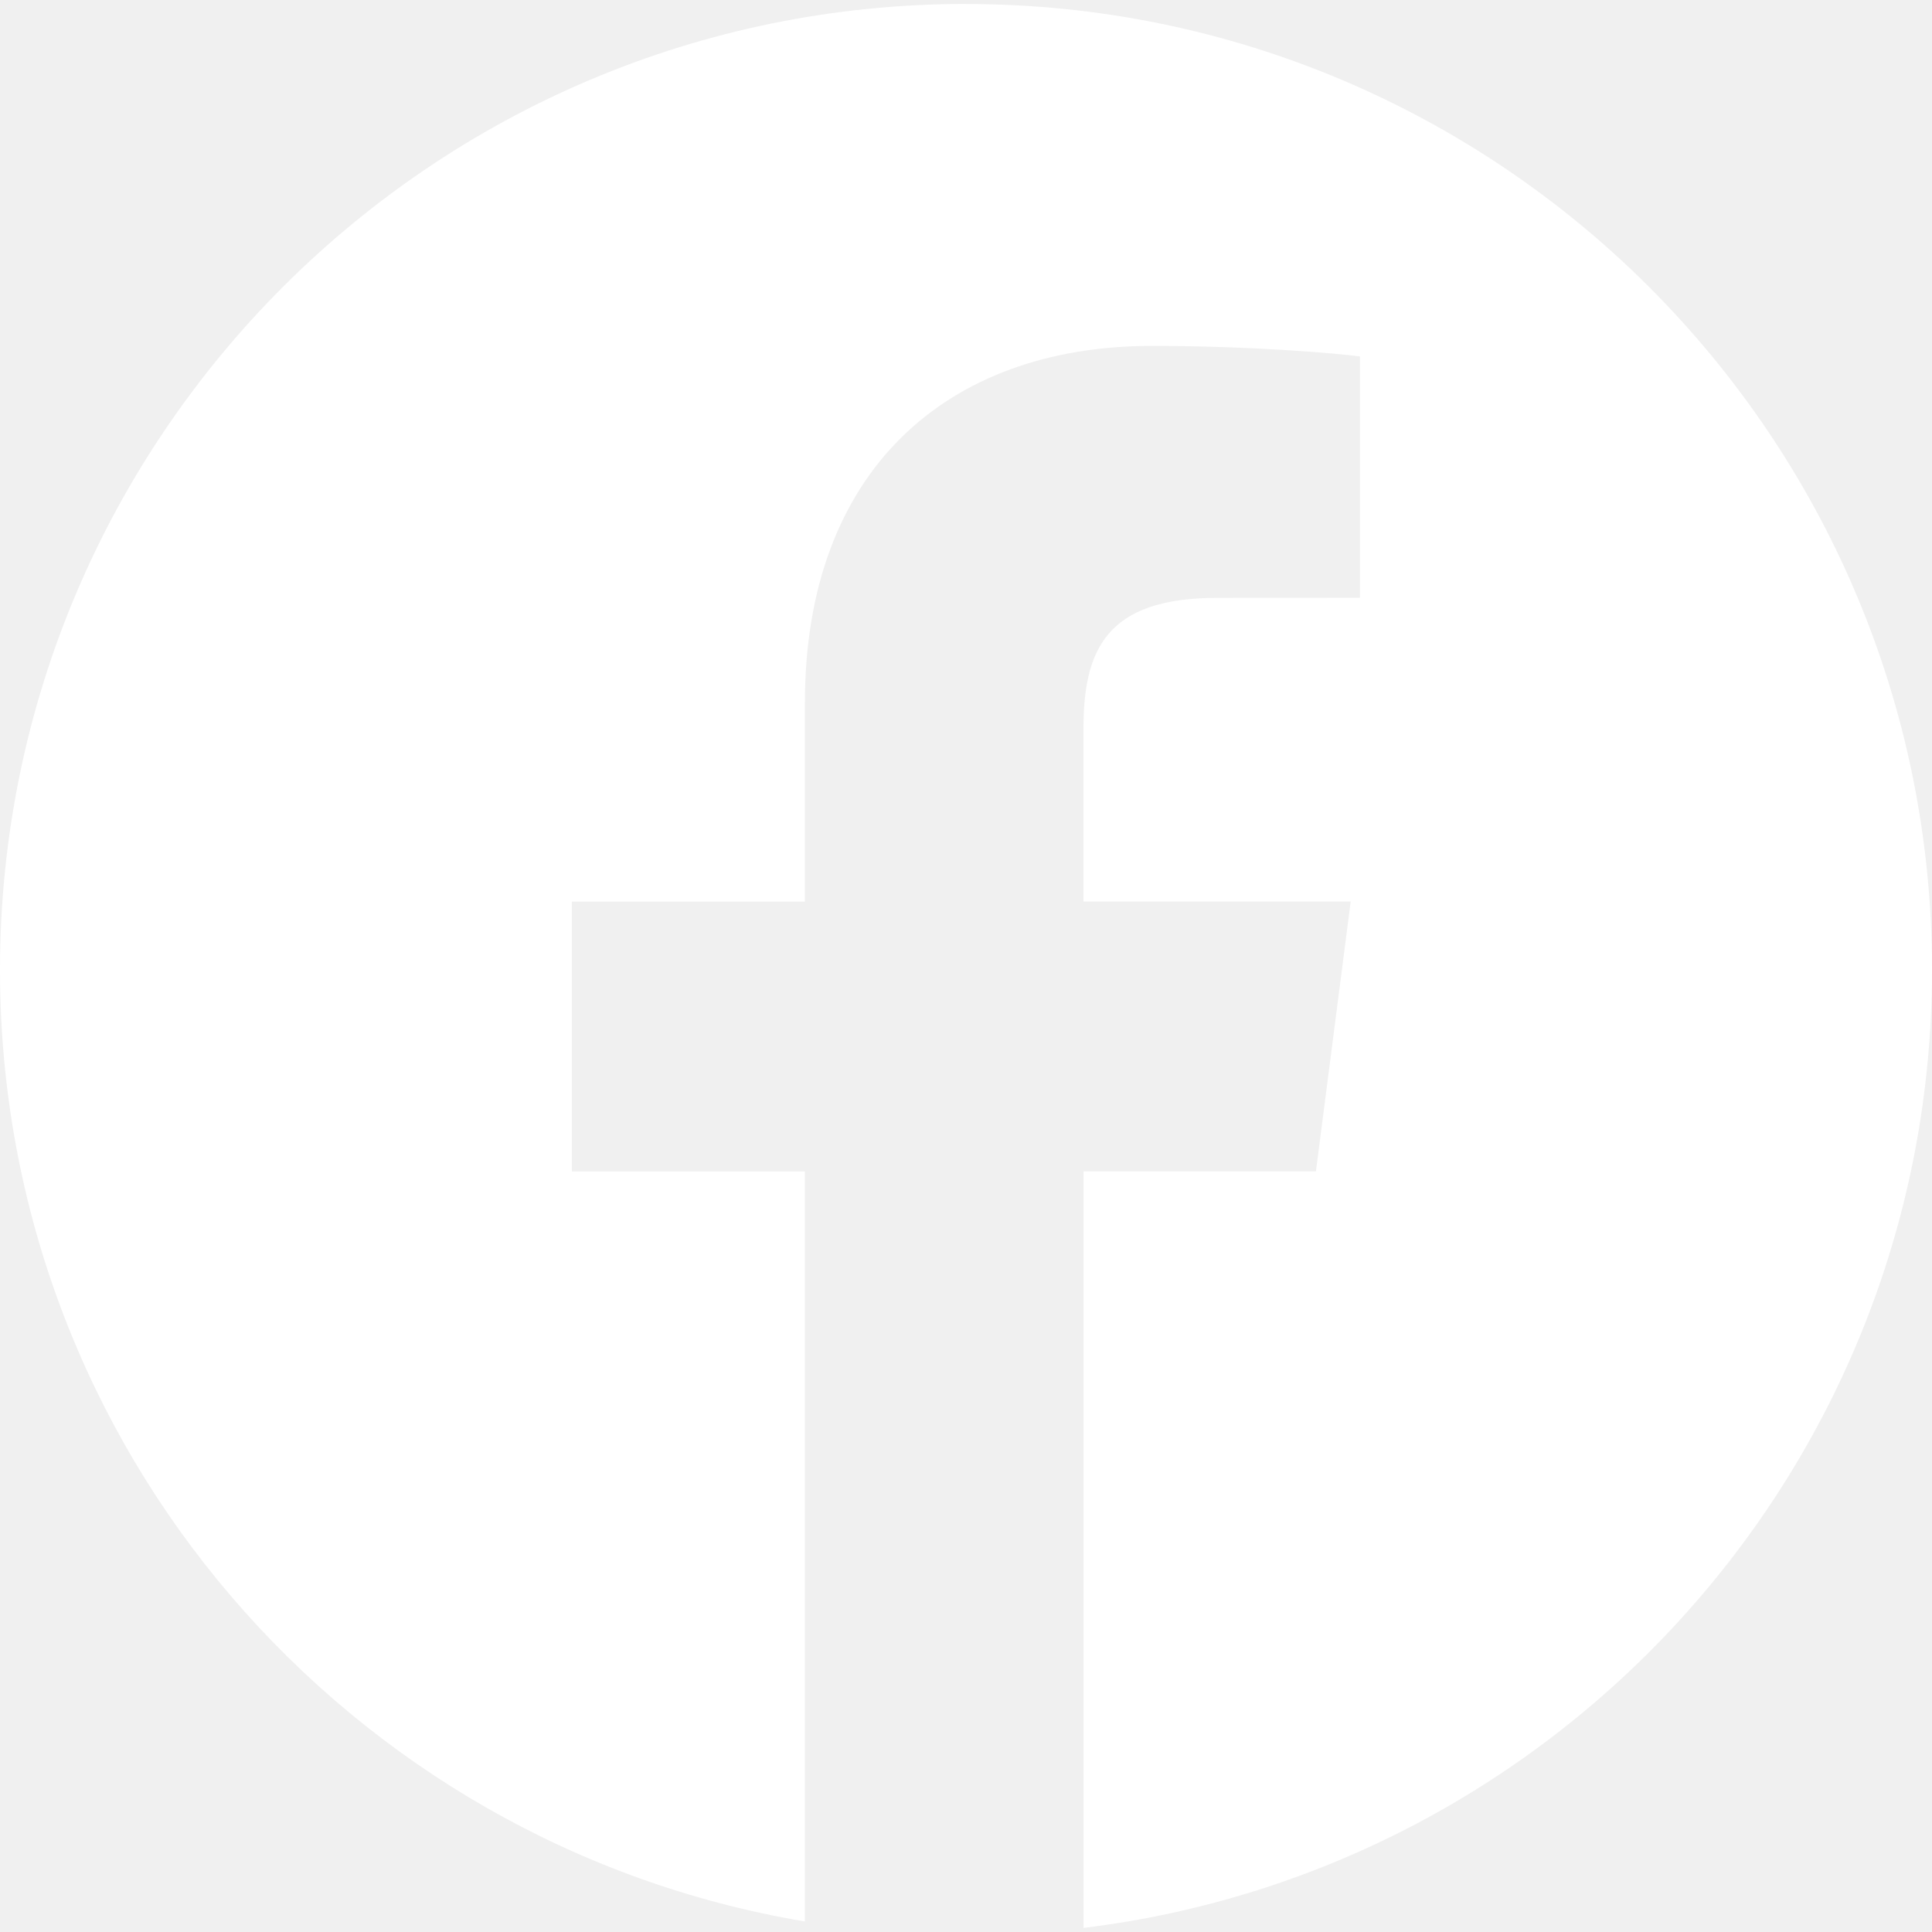
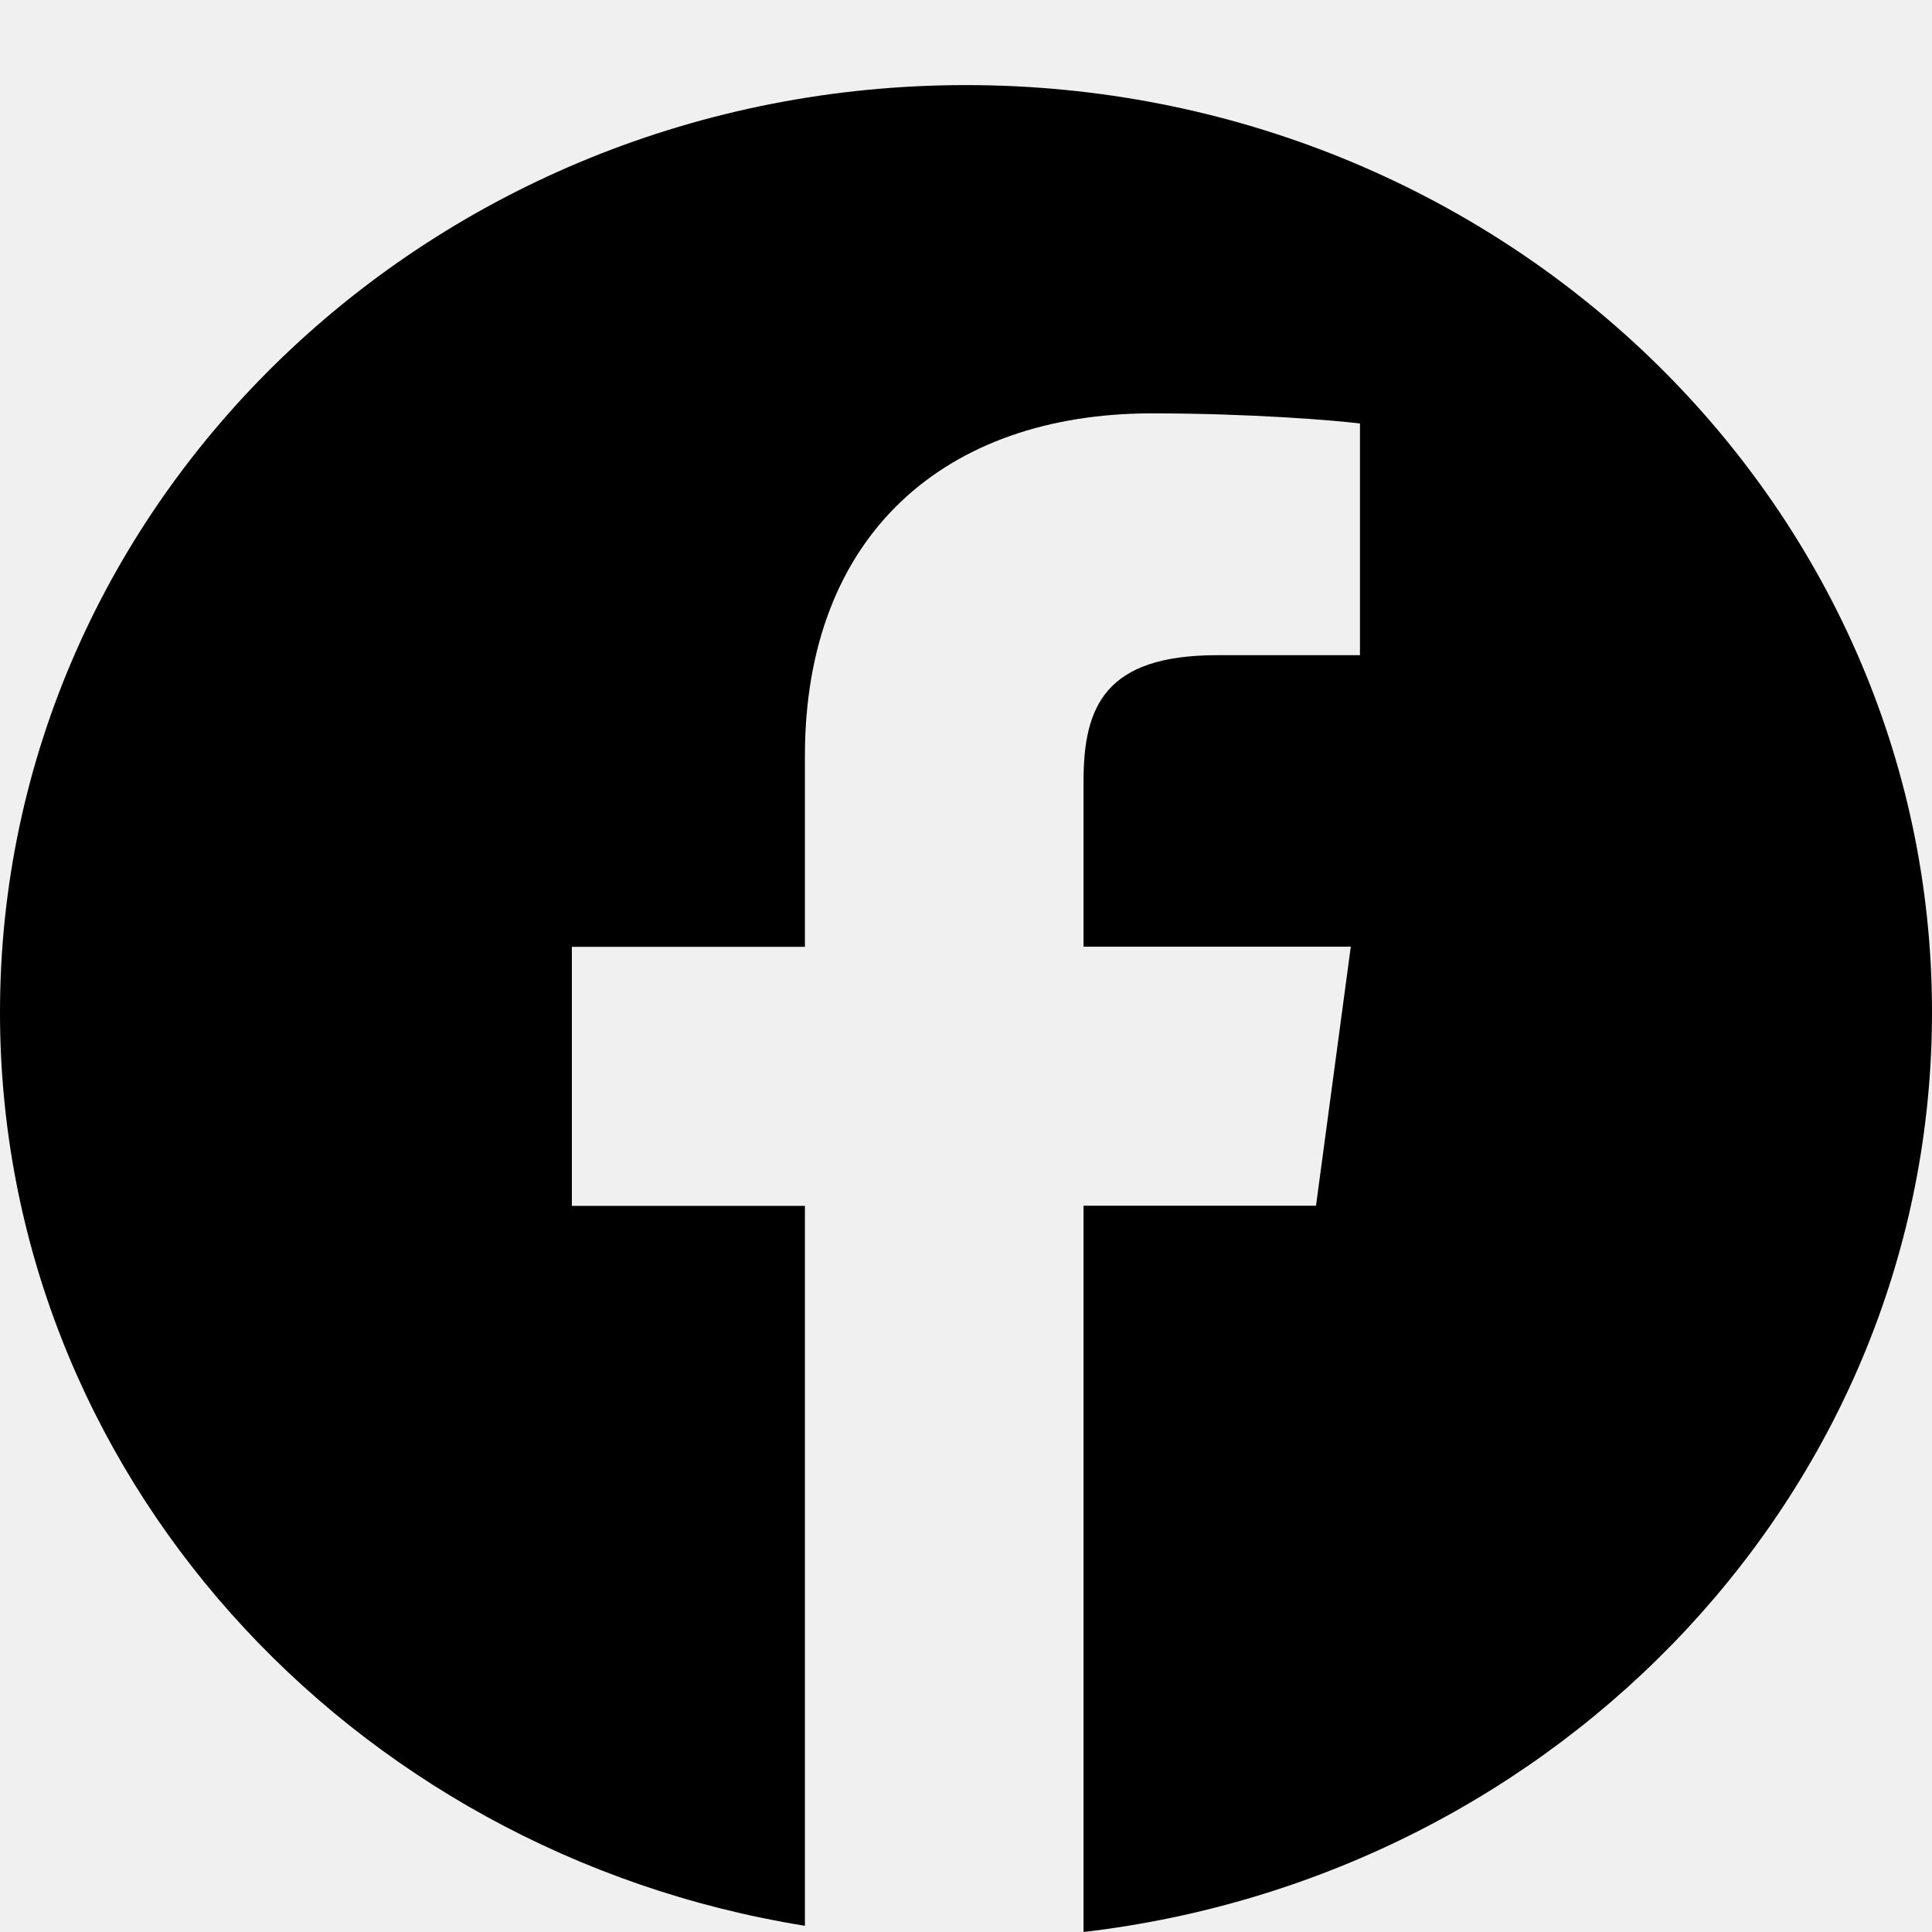
- <svg xmlns="http://www.w3.org/2000/svg" width="24" height="24" fill="none">
-   <g clip-path="url(#clip0)">
-     <path d="M12 .049c-6.627 0-12 5.373-12 12 0 5.944 4.326 10.867 9.999 11.82v-9.317H7.104V11.2h2.895V8.728c0-2.868 1.752-4.431 4.31-4.431 1.226 0 2.28.09 2.585.131v2.998l-1.775.001c-1.391 0-1.66.661-1.66 1.632v2.14h3.32l-.432 3.352H13.46v9.398C19.397 23.226 24 18.179 24 12.045 24 5.423 18.627.05 12 .05z" fill="#fff" />
-   </g>
-   <defs>
-     <clipPath id="clip0">
-       <path fill="#fff" d="M0 0h24v24H0z" />
-     </clipPath>
-   </defs>
+ <svg xmlns="http://www.w3.org/2000/svg" width="24" height="24">
+   <path d="M12 1.057c-6.627 0-12 5.158-12 11.52 0 5.705 4.326 10.431 9.999 11.346V14.98H7.104v-3.218h2.895V9.389c0-2.754 1.752-4.254 4.31-4.254 1.226 0 2.28.087 2.585.126v2.878H15.12c-1.391 0-1.66.635-1.66 1.567v2.054h3.32l-.432 3.218H13.46V24C19.397 23.306 24 18.46 24 12.573c0-6.358-5.373-11.516-12-11.516z" />
</svg>
